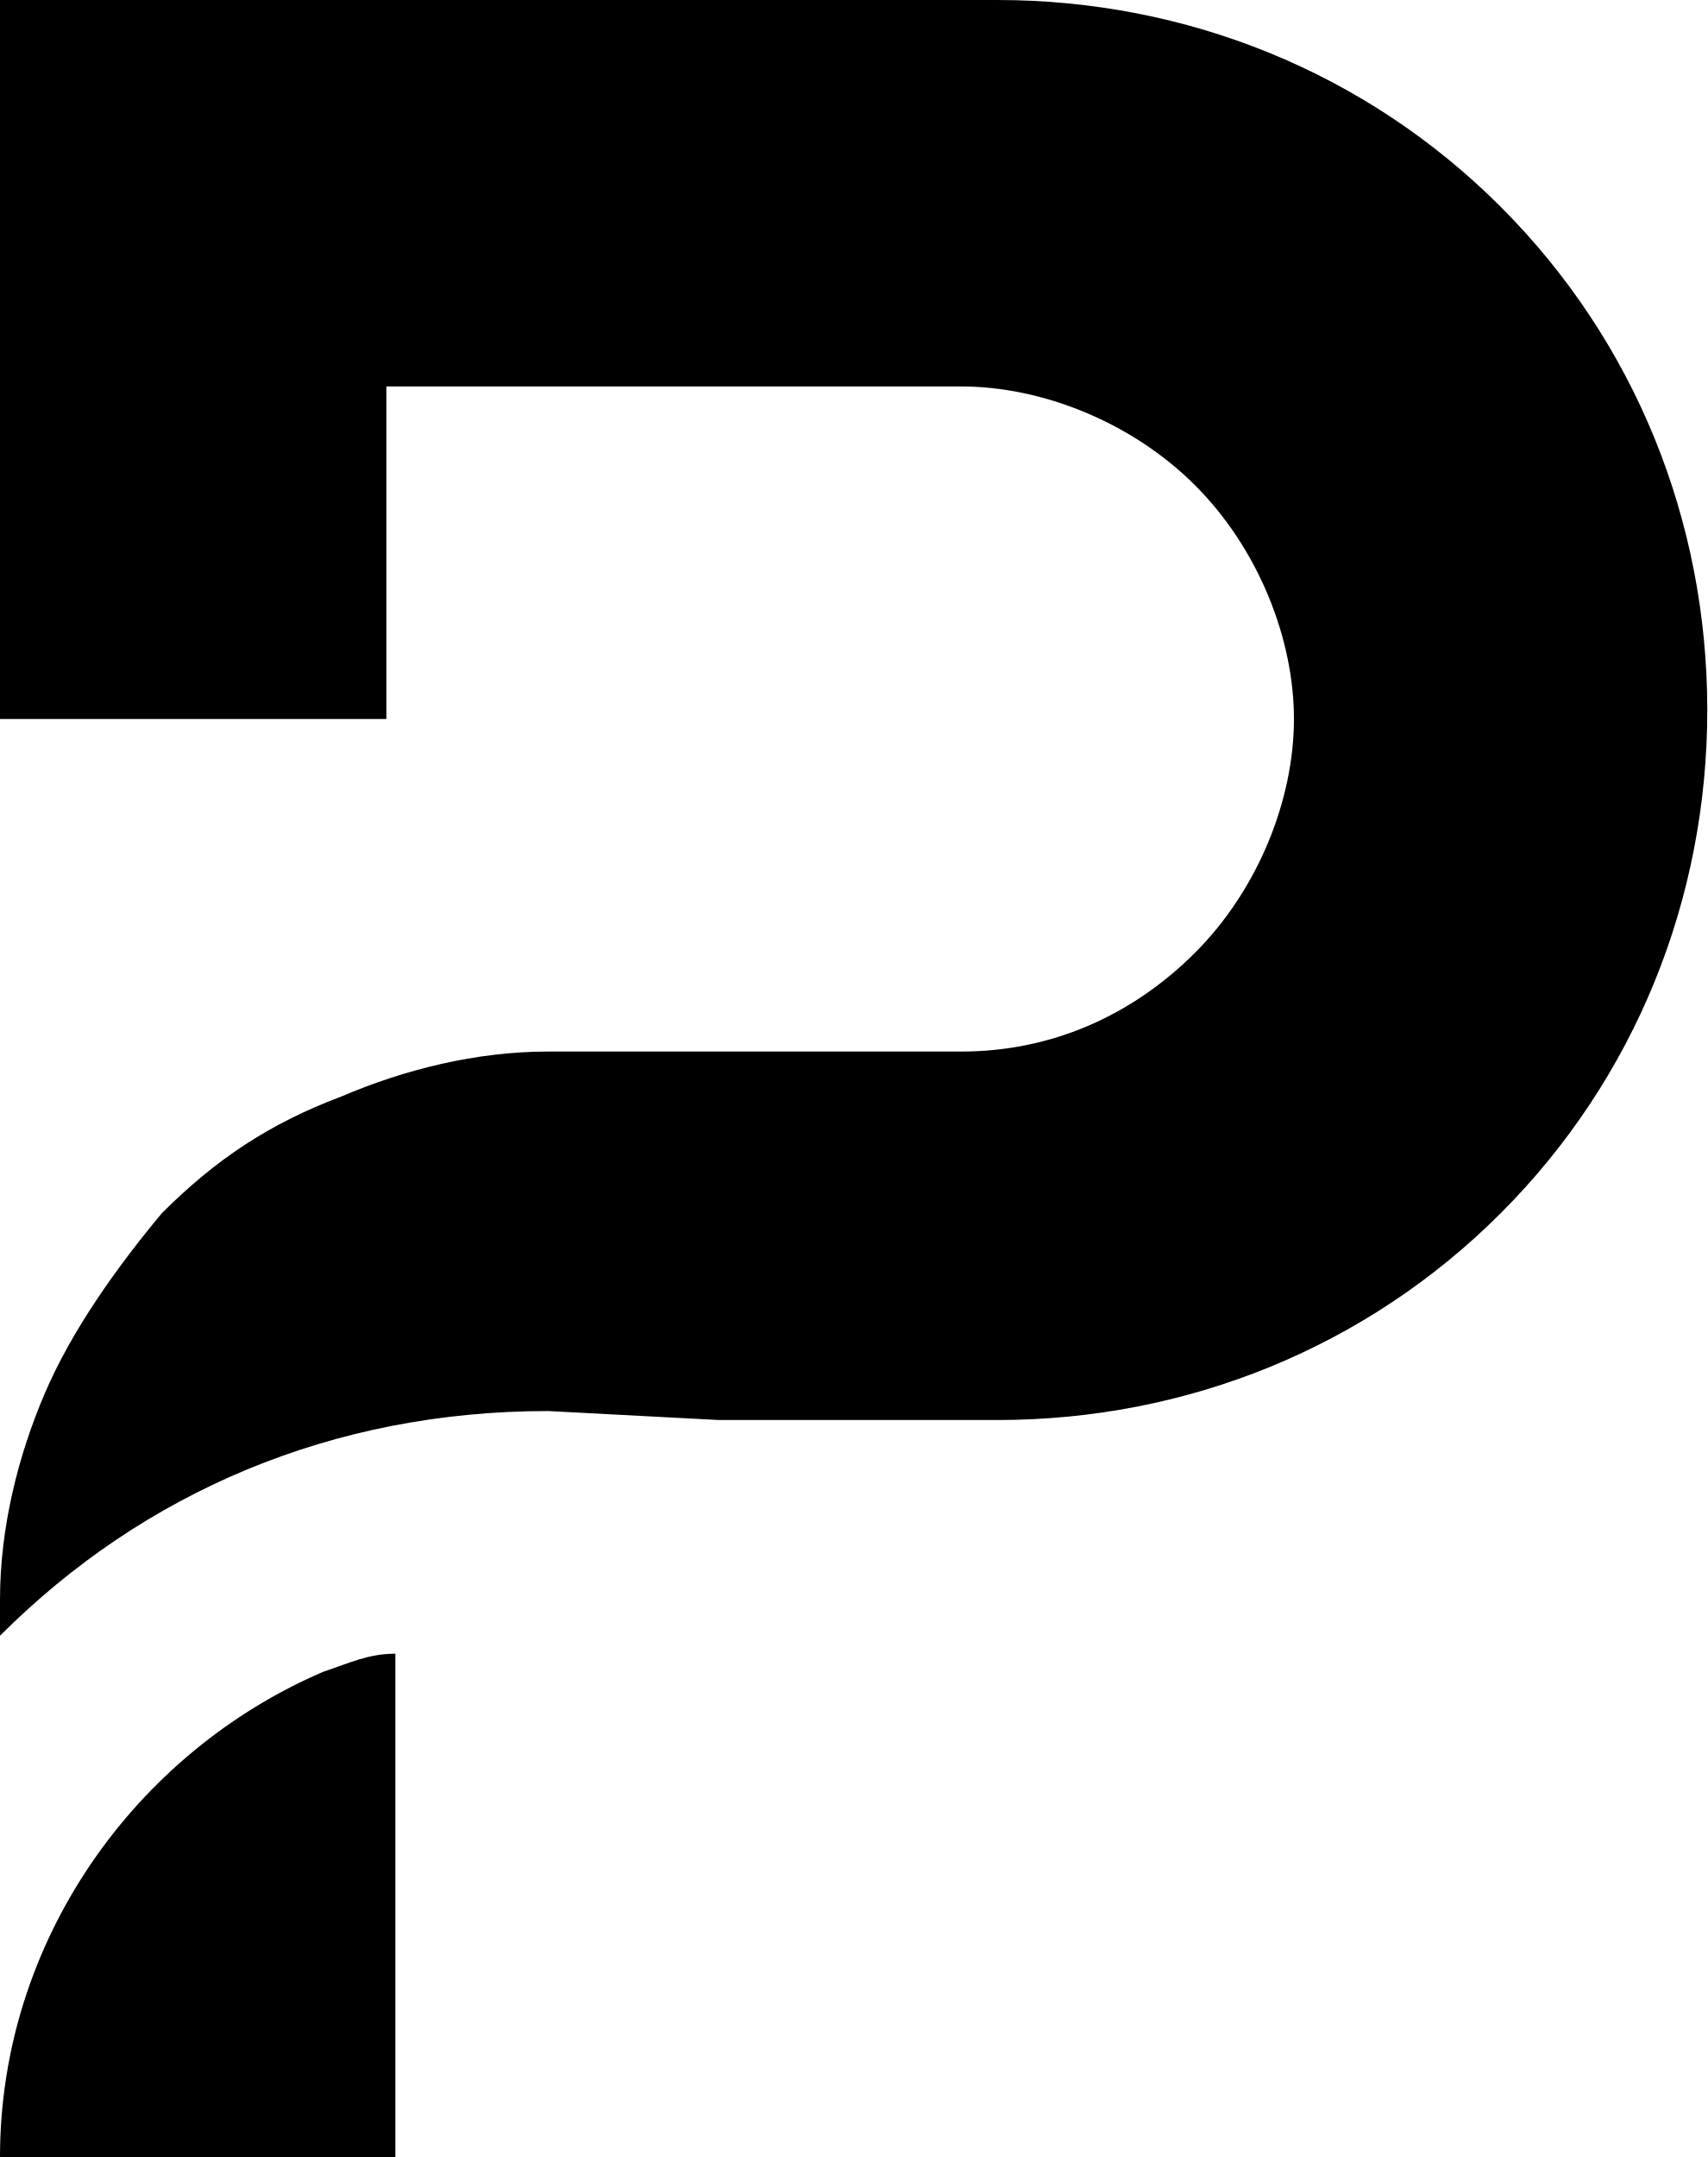
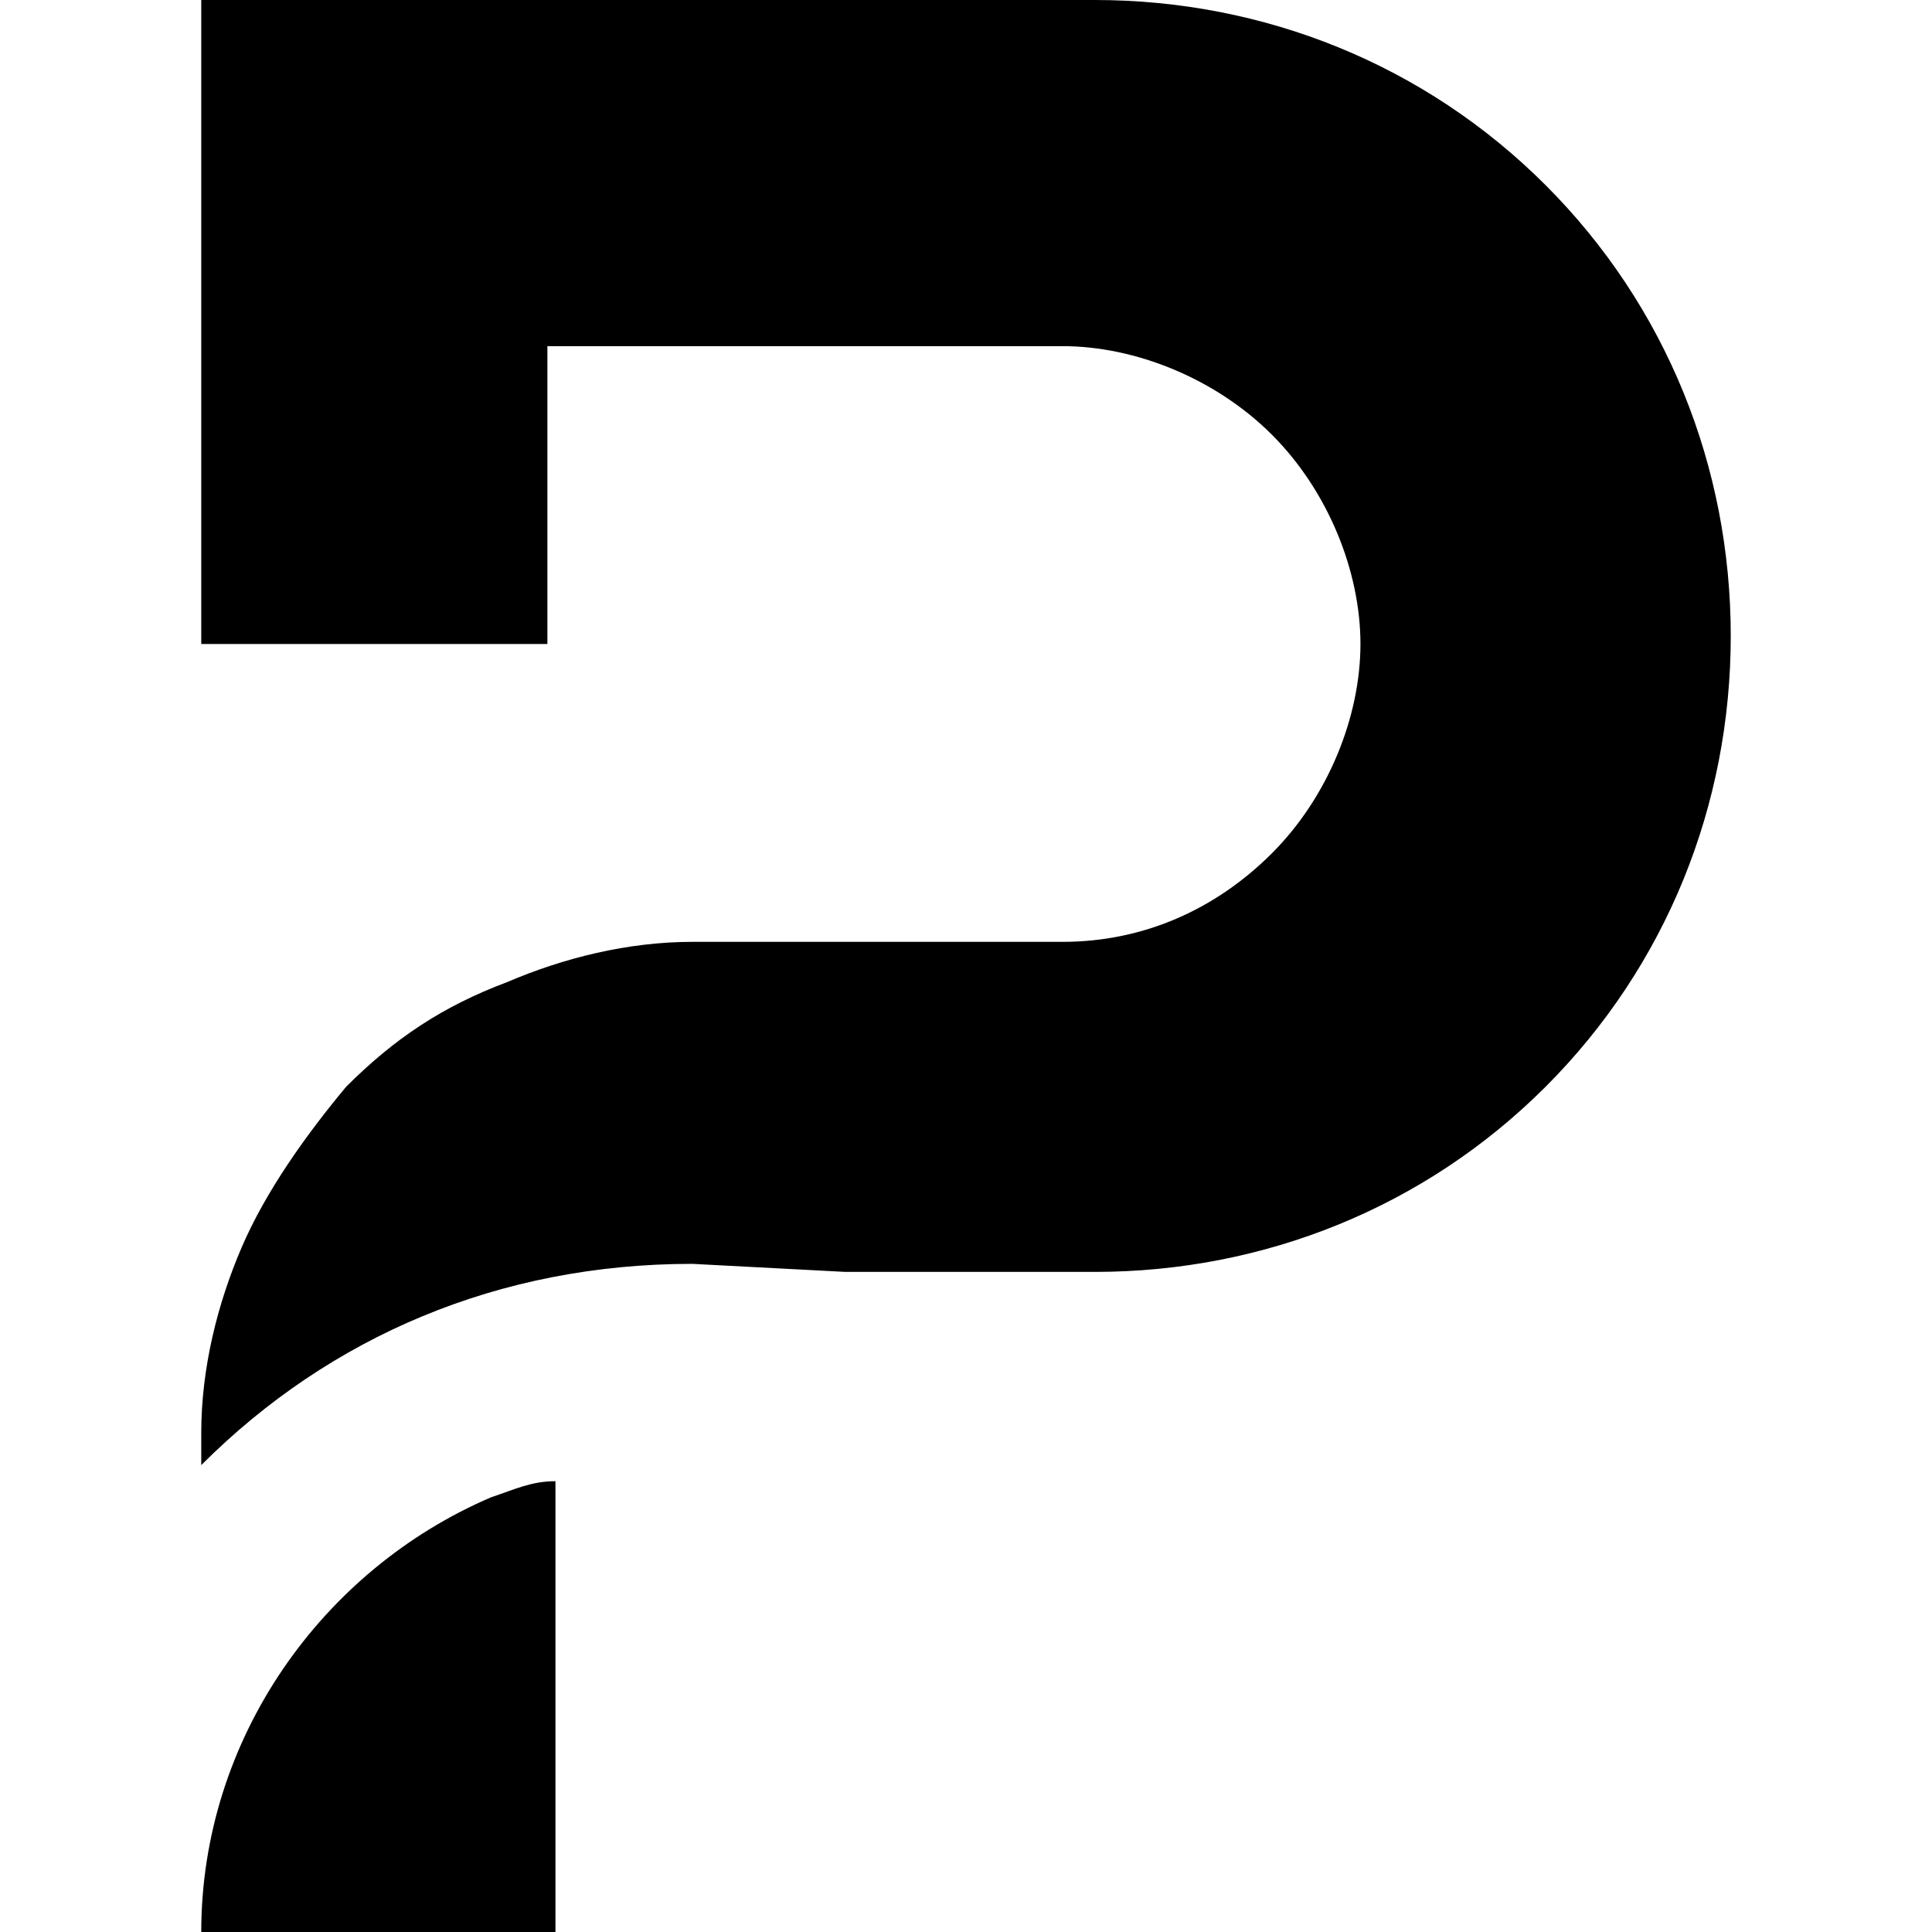
- <svg xmlns="http://www.w3.org/2000/svg" width="475" height="600" viewBox="0 0 475 600">
+ <svg xmlns="http://www.w3.org/2000/svg" height="24px" viewBox="0 0 475 600" width="24px" fill="currentColor">
  <path fill-rule="evenodd" clip-rule="evenodd" d="M0 455V445C0 425 5 405 12.5 387.5C20 370 32.5 352.5 45 337.5C60 322.5 75 312.5 95 305C112.5 297.5 132.5 292.5 152.5 292.5H267.5C292.5 292.5 315 282.5 332.5 265C350 247.5 360 222.5 360 200C360 177.5 350 152.5 332.5 135C315 117.5 290 107.5 267.5 107.5H107.5V200H0V0H277.5C330 0 380 20 417.5 57.5C455 95 475 145 475 197.5C475 250 455 300 417.5 337.5C380 375 330 395 277.5 395H200L152.5 392.5C92.5 392.5 40 415 0 455ZM110 460V600H0C0 540 37.5 487.5 90 465C97.5 462.5 102.5 460 110 460Z" />
</svg>
